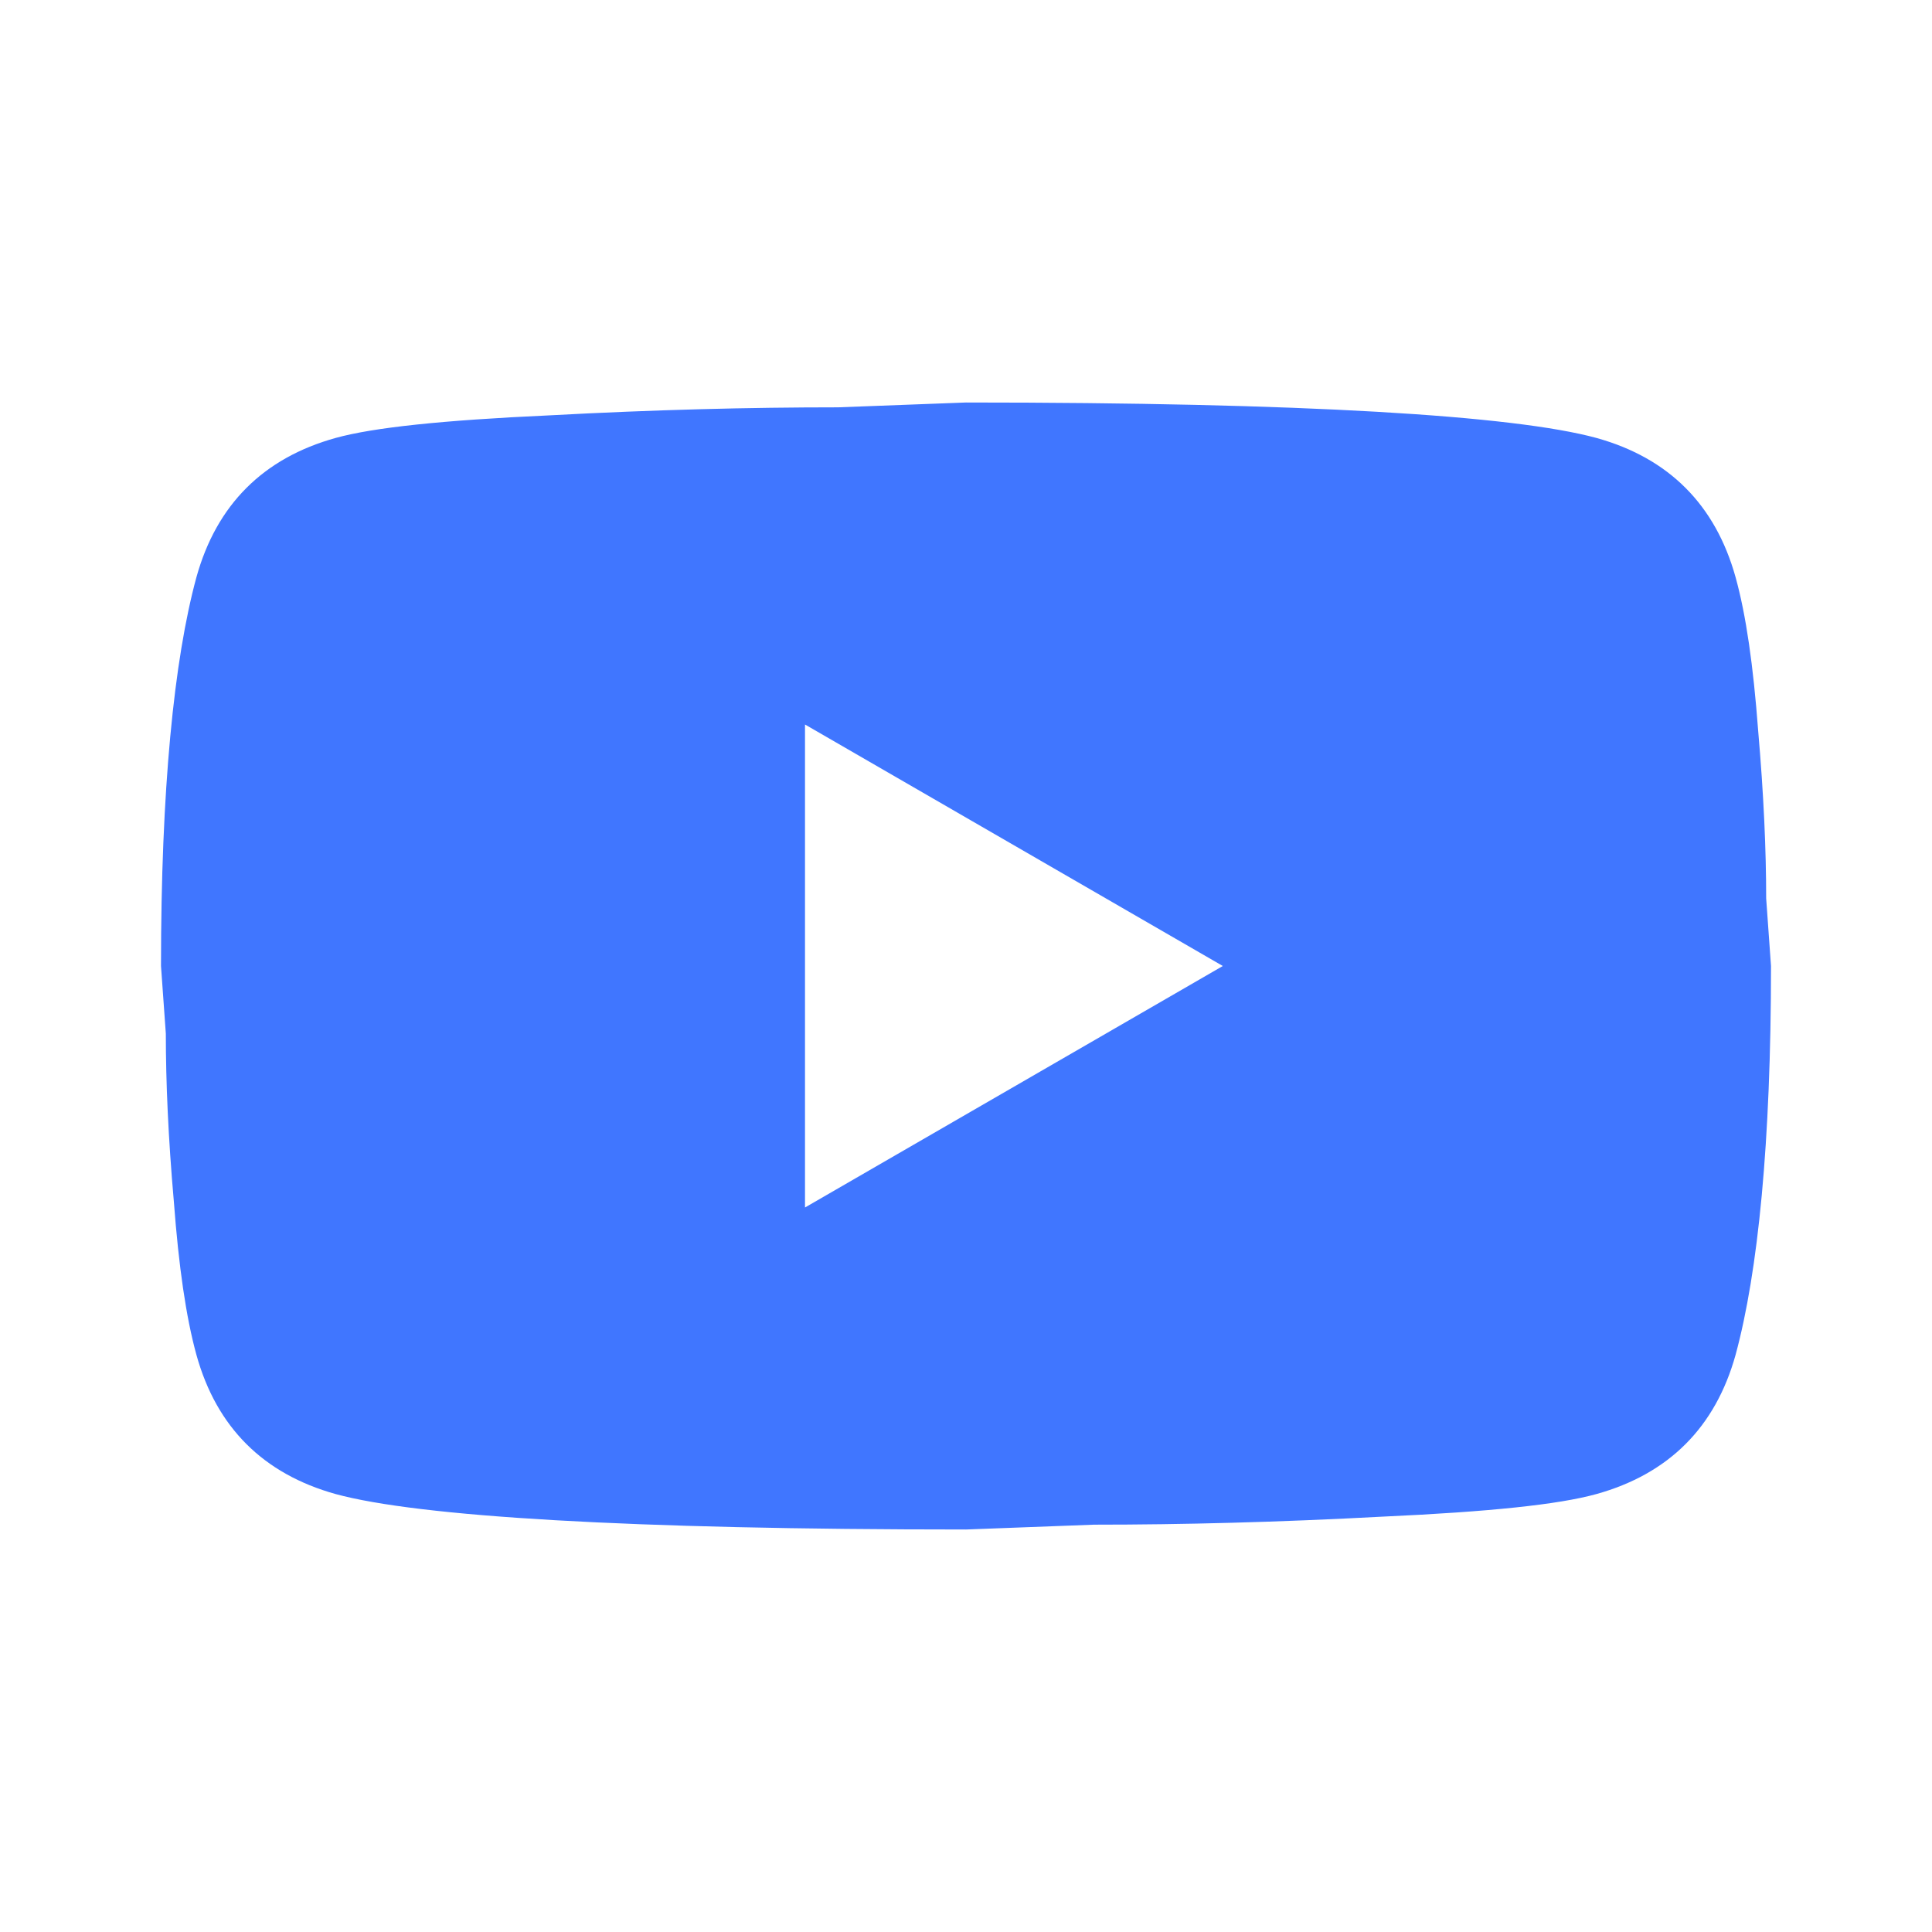
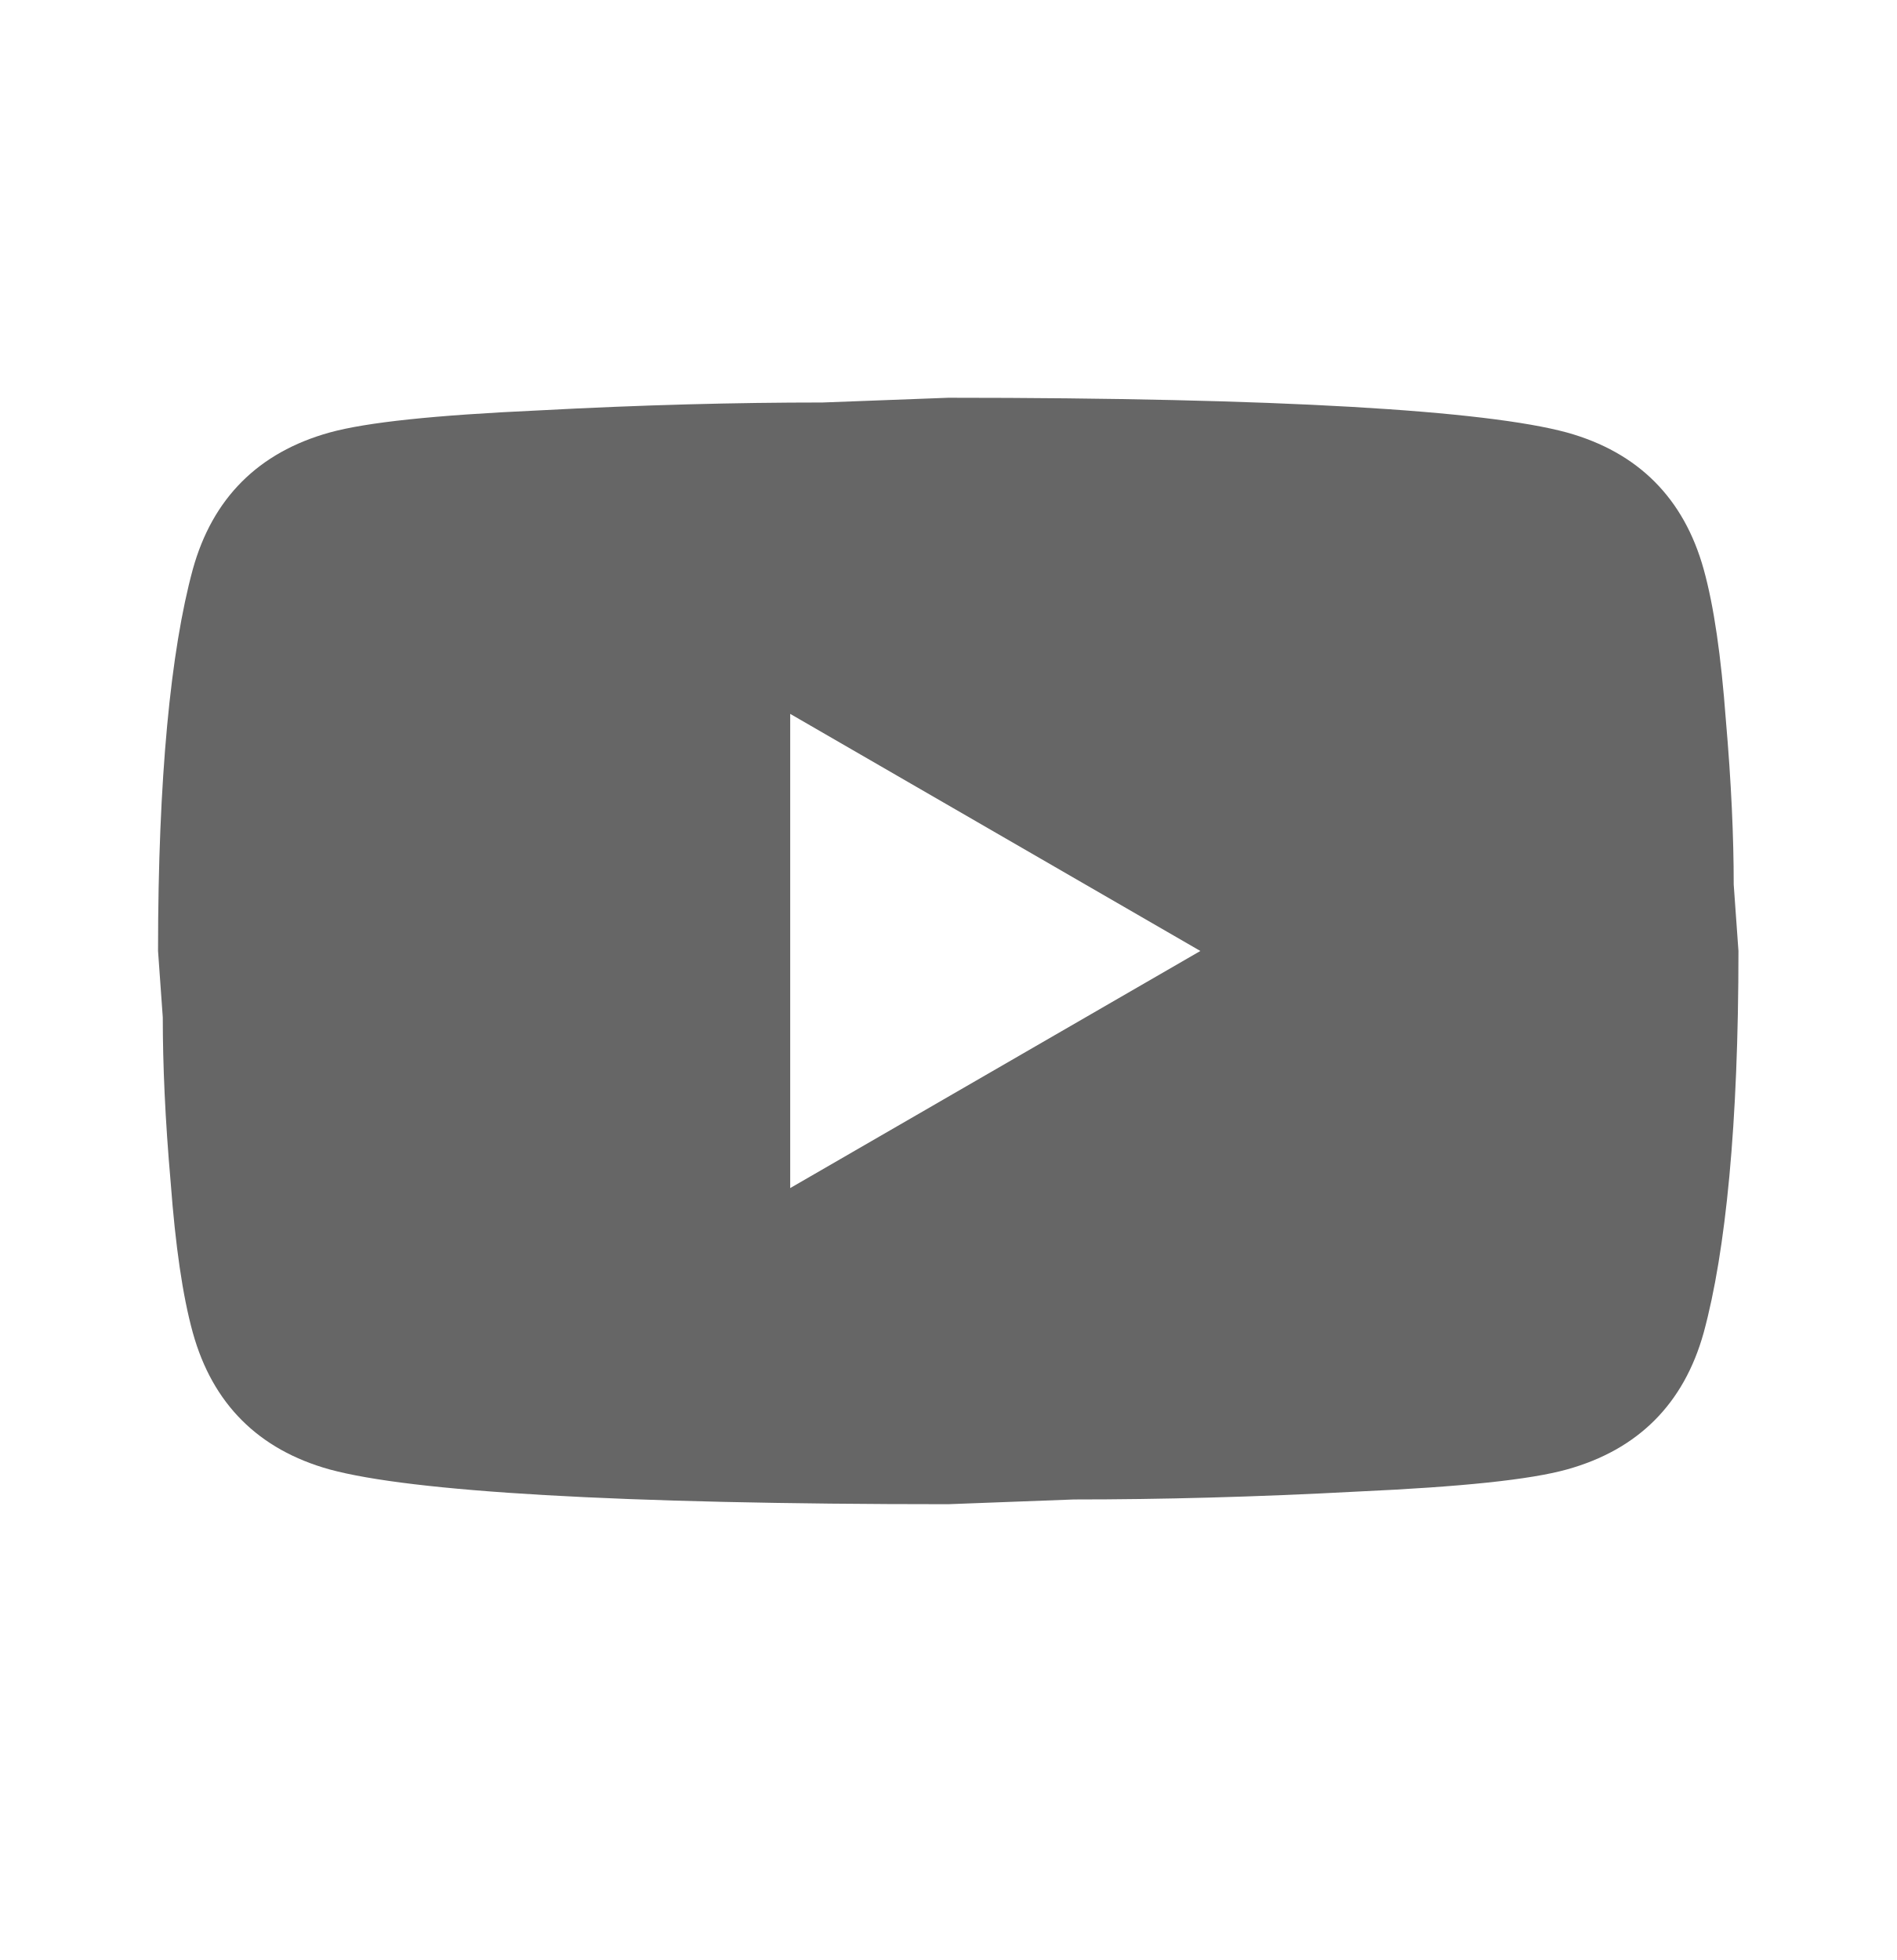
- <svg xmlns="http://www.w3.org/2000/svg" width="30" height="30" viewBox="0 0 30 30" fill="none">
-   <path d="M12.5 18.75L18.988 15L12.5 11.25V18.75ZM26.95 8.963C27.113 9.55 27.225 10.338 27.3 11.338C27.387 12.338 27.425 13.2 27.425 13.95L27.5 15C27.5 17.738 27.3 19.75 26.95 21.038C26.637 22.163 25.913 22.887 24.788 23.2C24.2 23.363 23.125 23.475 21.475 23.55C19.85 23.637 18.363 23.675 16.988 23.675L15 23.75C9.762 23.75 6.5 23.55 5.213 23.2C4.088 22.887 3.362 22.163 3.05 21.038C2.888 20.45 2.775 19.663 2.7 18.663C2.612 17.663 2.575 16.8 2.575 16.05L2.5 15C2.5 12.262 2.7 10.25 3.05 8.963C3.362 7.838 4.088 7.112 5.213 6.8C5.8 6.638 6.875 6.525 8.525 6.45C10.15 6.362 11.637 6.325 13.012 6.325L15 6.25C20.238 6.25 23.5 6.45 24.788 6.8C25.913 7.112 26.637 7.838 26.95 8.963Z" fill="#4076FF" />
+ <svg xmlns="http://www.w3.org/2000/svg" width="30" height="31" viewBox="0 0 30 31" fill="none">
+   <path d="M12.5 18.791L18.988 15.041L12.5 11.291V18.791ZM26.95 9.004C27.113 9.591 27.225 10.379 27.3 11.379C27.387 12.379 27.425 13.241 27.425 13.991L27.5 15.041C27.5 17.779 27.3 19.791 26.95 21.078C26.637 22.203 25.913 22.928 24.788 23.241C24.2 23.404 23.125 23.516 21.475 23.591C19.85 23.678 18.363 23.716 16.988 23.716L15 23.791C9.762 23.791 6.5 23.591 5.213 23.241C4.088 22.928 3.362 22.203 3.05 21.078C2.888 20.491 2.775 19.703 2.7 18.703C2.612 17.703 2.575 16.841 2.575 16.091L2.5 15.041C2.5 12.303 2.7 10.291 3.05 9.004C3.362 7.879 4.088 7.154 5.213 6.841C5.8 6.679 6.875 6.566 8.525 6.491C10.15 6.404 11.637 6.366 13.012 6.366L15 6.291C20.238 6.291 23.5 6.491 24.788 6.841C25.913 7.154 26.637 7.879 26.95 9.004Z" fill="#666666" />
</svg>
